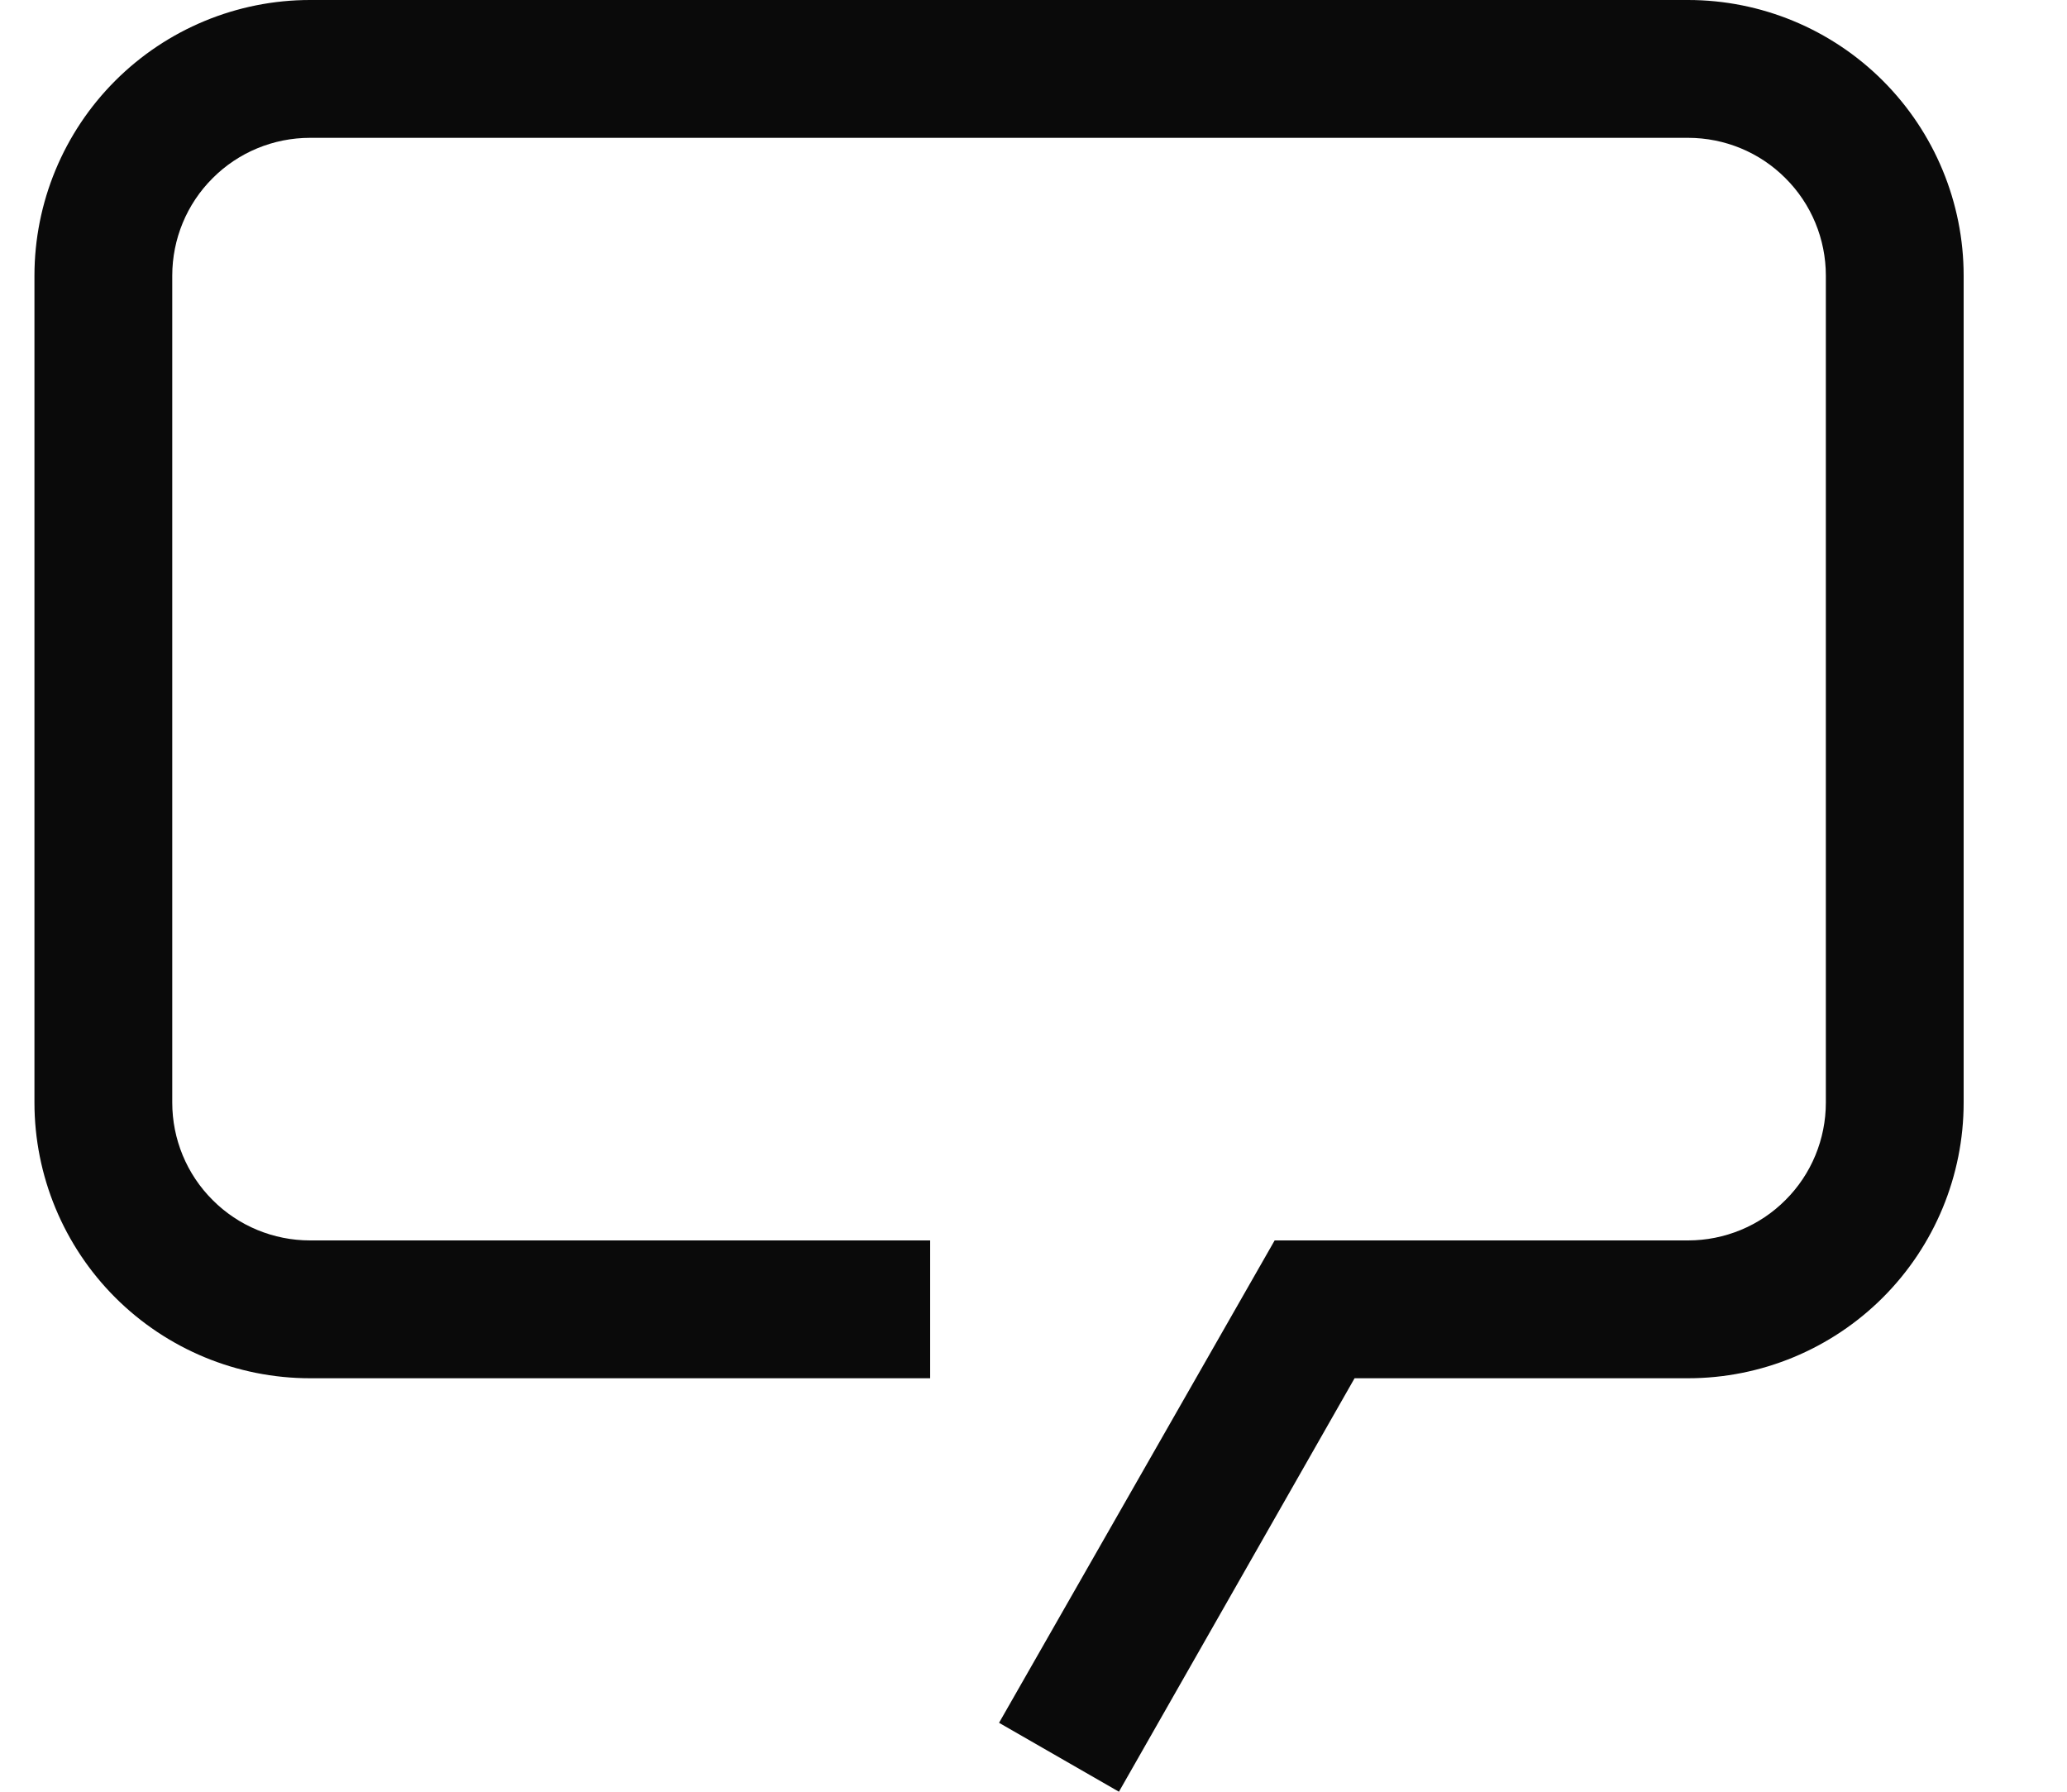
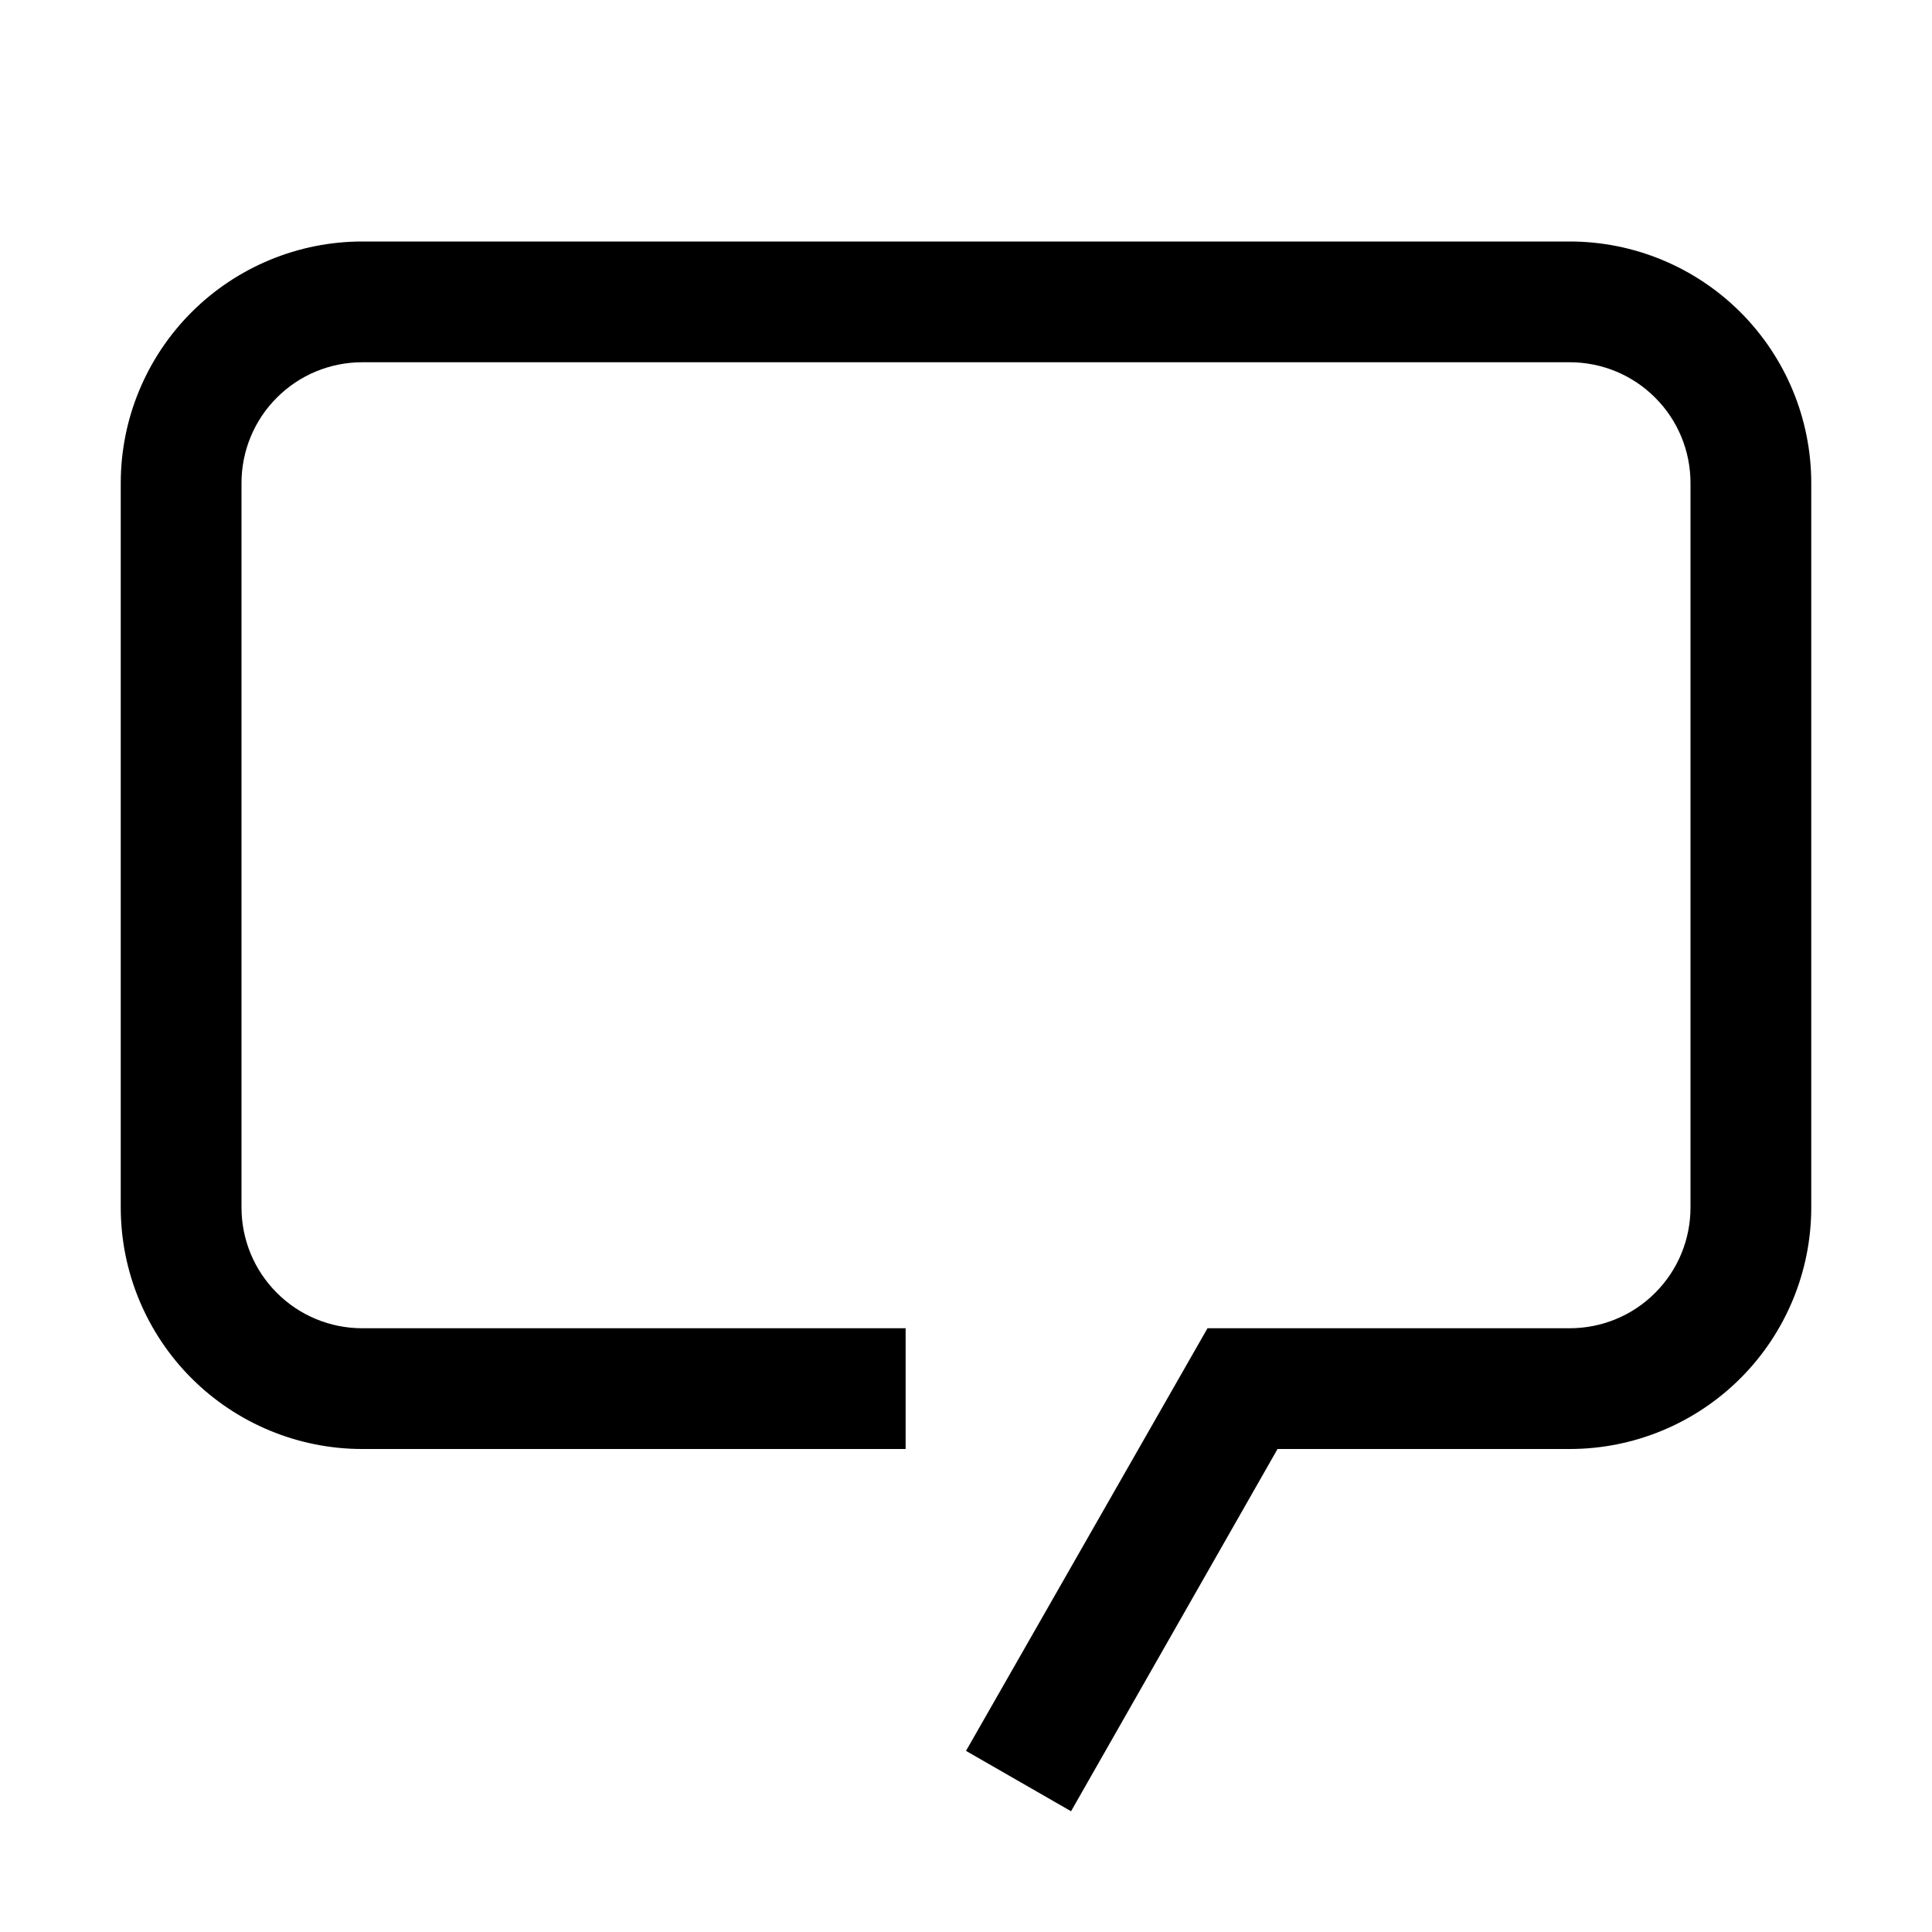
- <svg xmlns="http://www.w3.org/2000/svg" width="15" height="13" viewBox="0 0 15 13" fill="none">
-   <path d="M8.12 13L7.25 12.5L9.25 9H12.25C12.515 9 12.77 8.895 12.957 8.707C13.145 8.52 13.25 8.265 13.25 8V2C13.25 1.735 13.145 1.48 12.957 1.293C12.77 1.105 12.515 1 12.25 1H2.25C1.985 1 1.73 1.105 1.543 1.293C1.355 1.48 1.25 1.735 1.25 2V8C1.25 8.265 1.355 8.52 1.543 8.707C1.73 8.895 1.985 9 2.25 9H6.75V10H2.25C1.72 10 1.211 9.789 0.836 9.414C0.461 9.039 0.25 8.53 0.25 8V2C0.25 1.47 0.461 0.961 0.836 0.586C1.211 0.211 1.72 0 2.25 0H12.25C12.78 0 13.289 0.211 13.664 0.586C14.039 0.961 14.25 1.47 14.25 2V8C14.25 8.53 14.039 9.039 13.664 9.414C13.289 9.789 12.78 10 12.25 10H9.83L8.12 13Z" fill="#0A0A0A" style="fill:#0A0A0A;fill:color(display-p3 0.039 0.039 0.039);fill-opacity:1;" />
+ <svg xmlns="http://www.w3.org/2000/svg" width="16" height="16" viewBox="0 0 16 16" fill="none">
+   <path d="M8.87 15L8 14.5L10 11H13C13.265 11 13.52 10.895 13.707 10.707C13.895 10.52 14 10.265 14 10V4C14 3.735 13.895 3.48 13.707 3.293C13.52 3.105 13.265 3 13 3H3C2.735 3 2.48 3.105 2.293 3.293C2.105 3.48 2 3.735 2 4V10C2 10.265 2.105 10.52 2.293 10.707C2.48 10.895 2.735 11 3 11H7.5V12H3C2.47 12 1.961 11.789 1.586 11.414C1.211 11.039 1 10.53 1 10V4C1 3.47 1.211 2.961 1.586 2.586C1.961 2.211 2.47 2 3 2H13C13.53 2 14.039 2.211 14.414 2.586C14.789 2.961 15 3.47 15 4V10C15 10.53 14.789 11.039 14.414 11.414C14.039 11.789 13.53 12 13 12H10.58L8.87 15Z" fill="black" style="fill:black;fill-opacity:1;" />
</svg>
